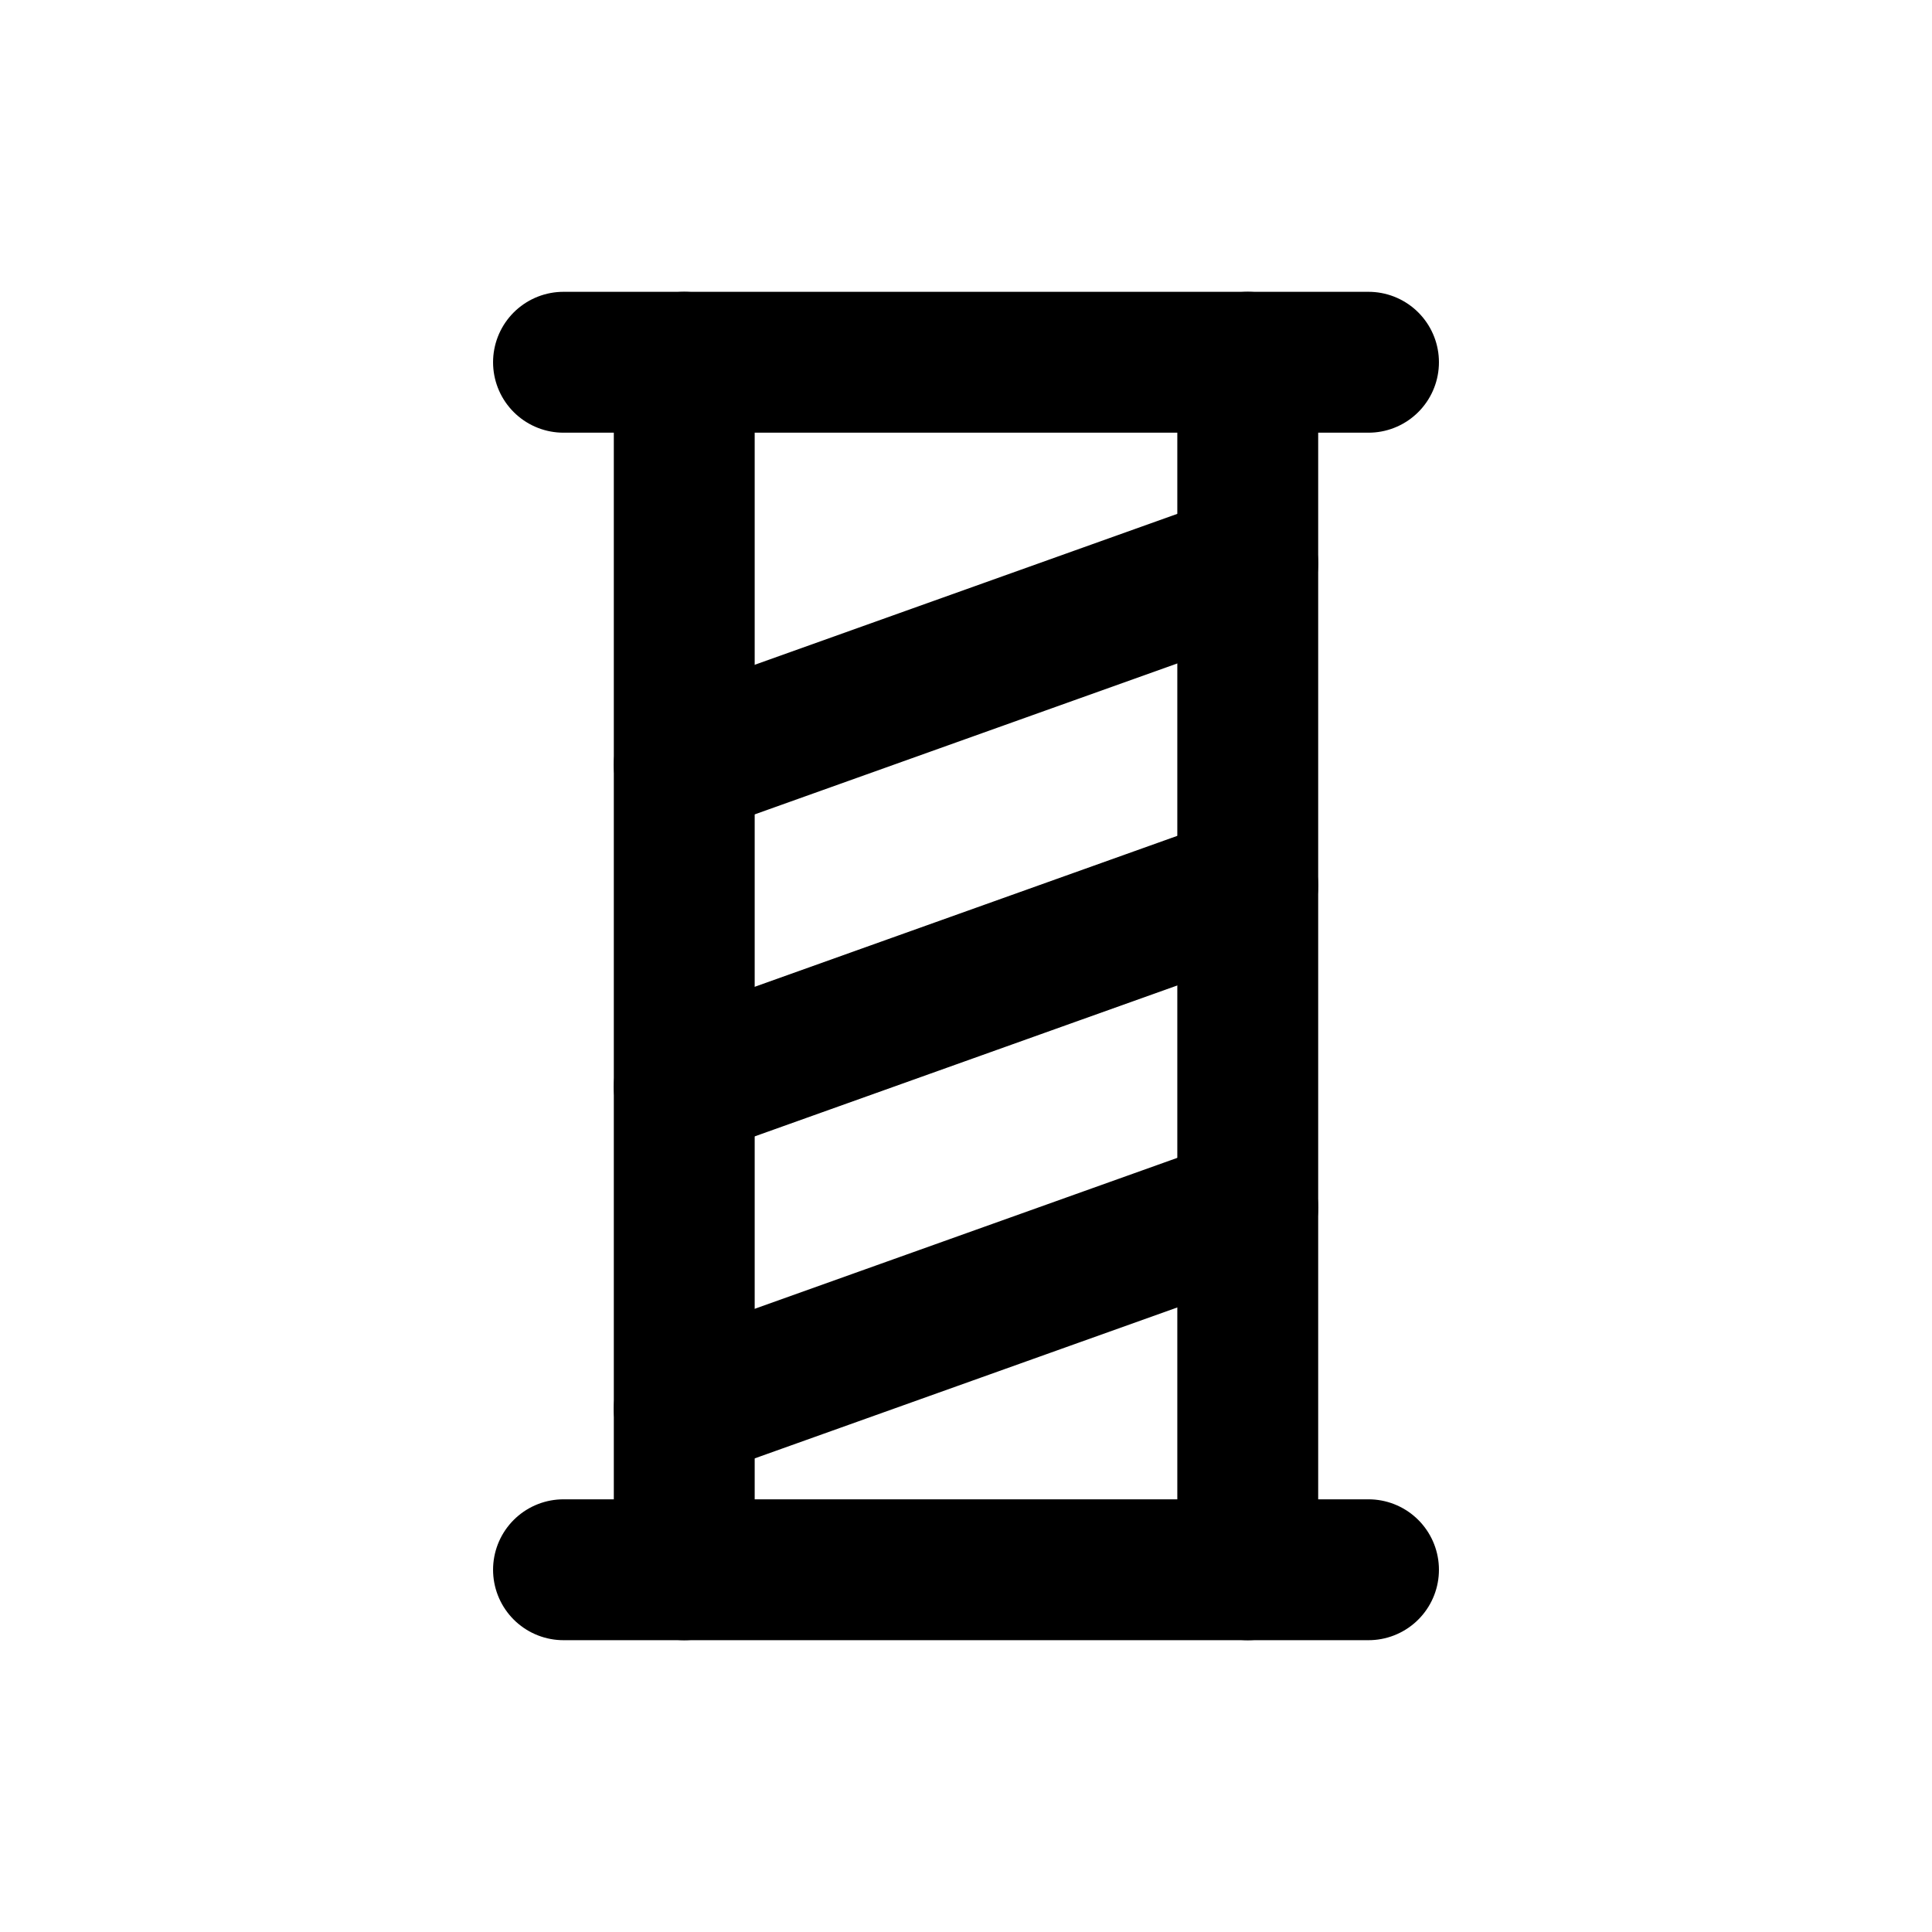
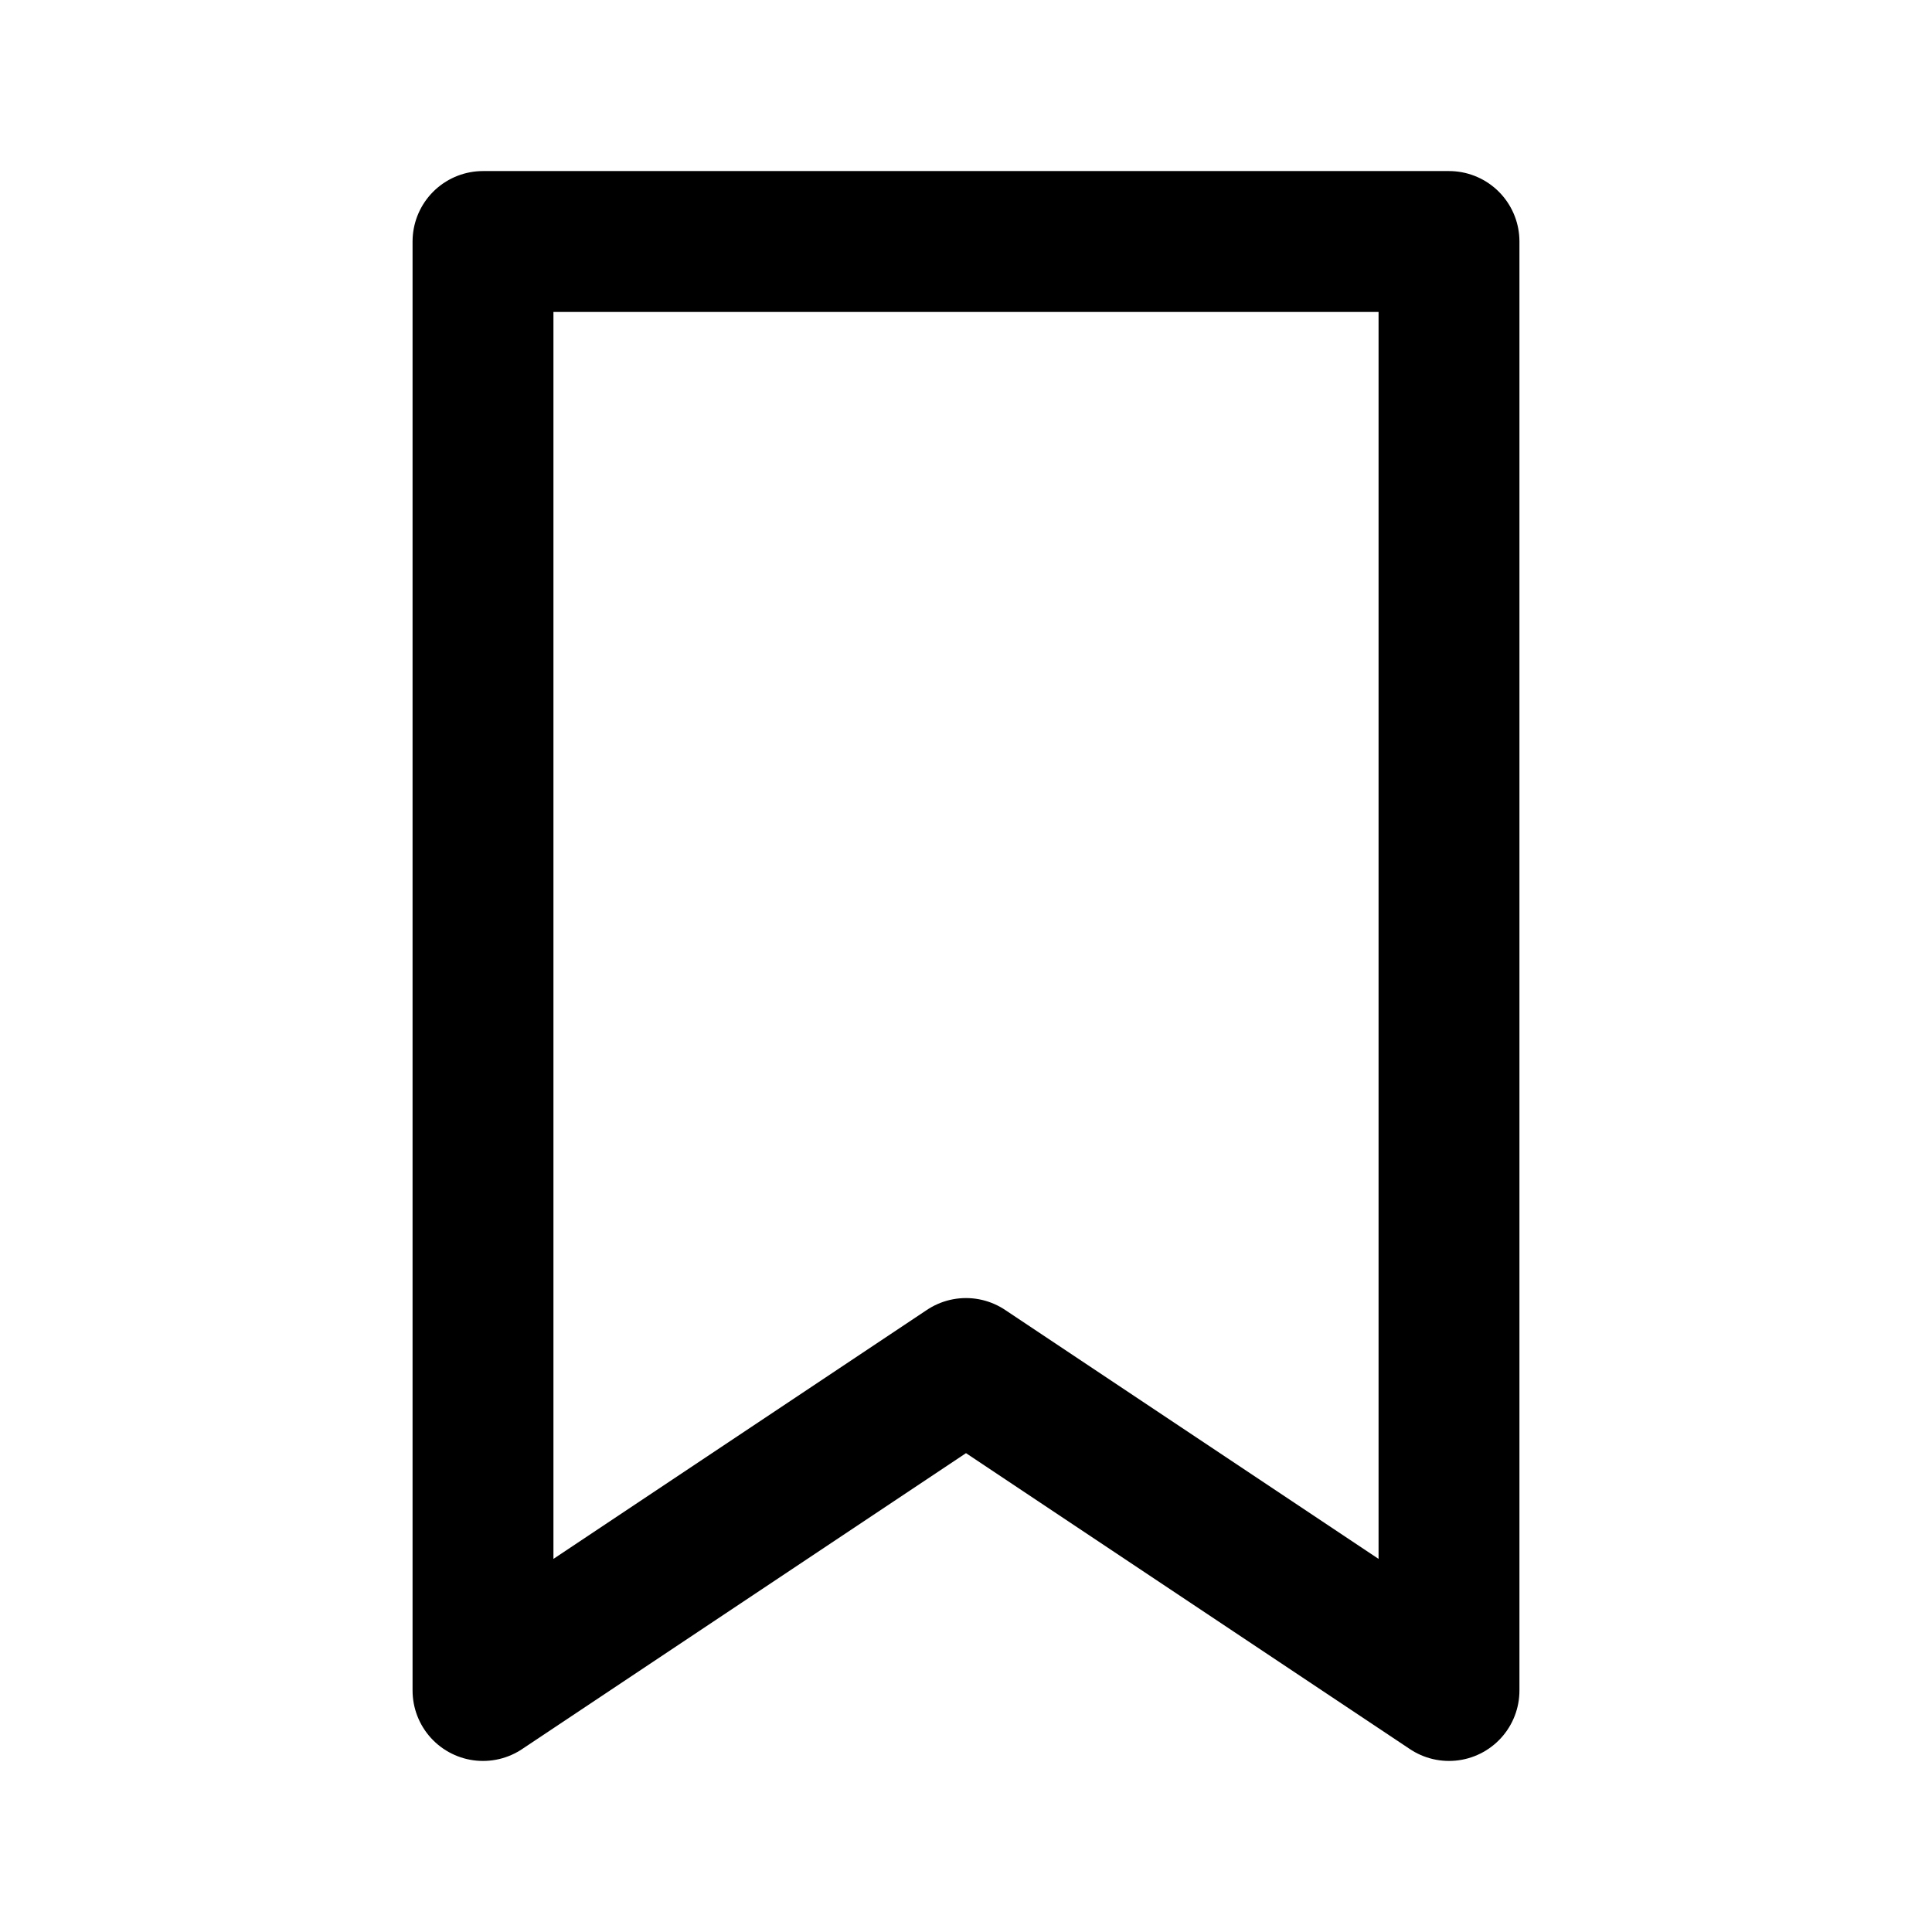
<svg xmlns="http://www.w3.org/2000/svg" viewBox="0 0 24 24" fill="none" stroke="currentColor" stroke-width="1.75" stroke-linecap="round" stroke-linejoin="round">
-   <path d="M7 4.5h10M7 19.5h10" />
-   <path d="M8.5 4.5v15M15.5 4.5v15" />
-   <path d="m8.5 9.5 7-2.5M8.5 13.5l7-2.5M8.5 17.5l7-2.5" />
+   <path d="M6 3h12v18l-6-4-6 4Z" />
</svg>
